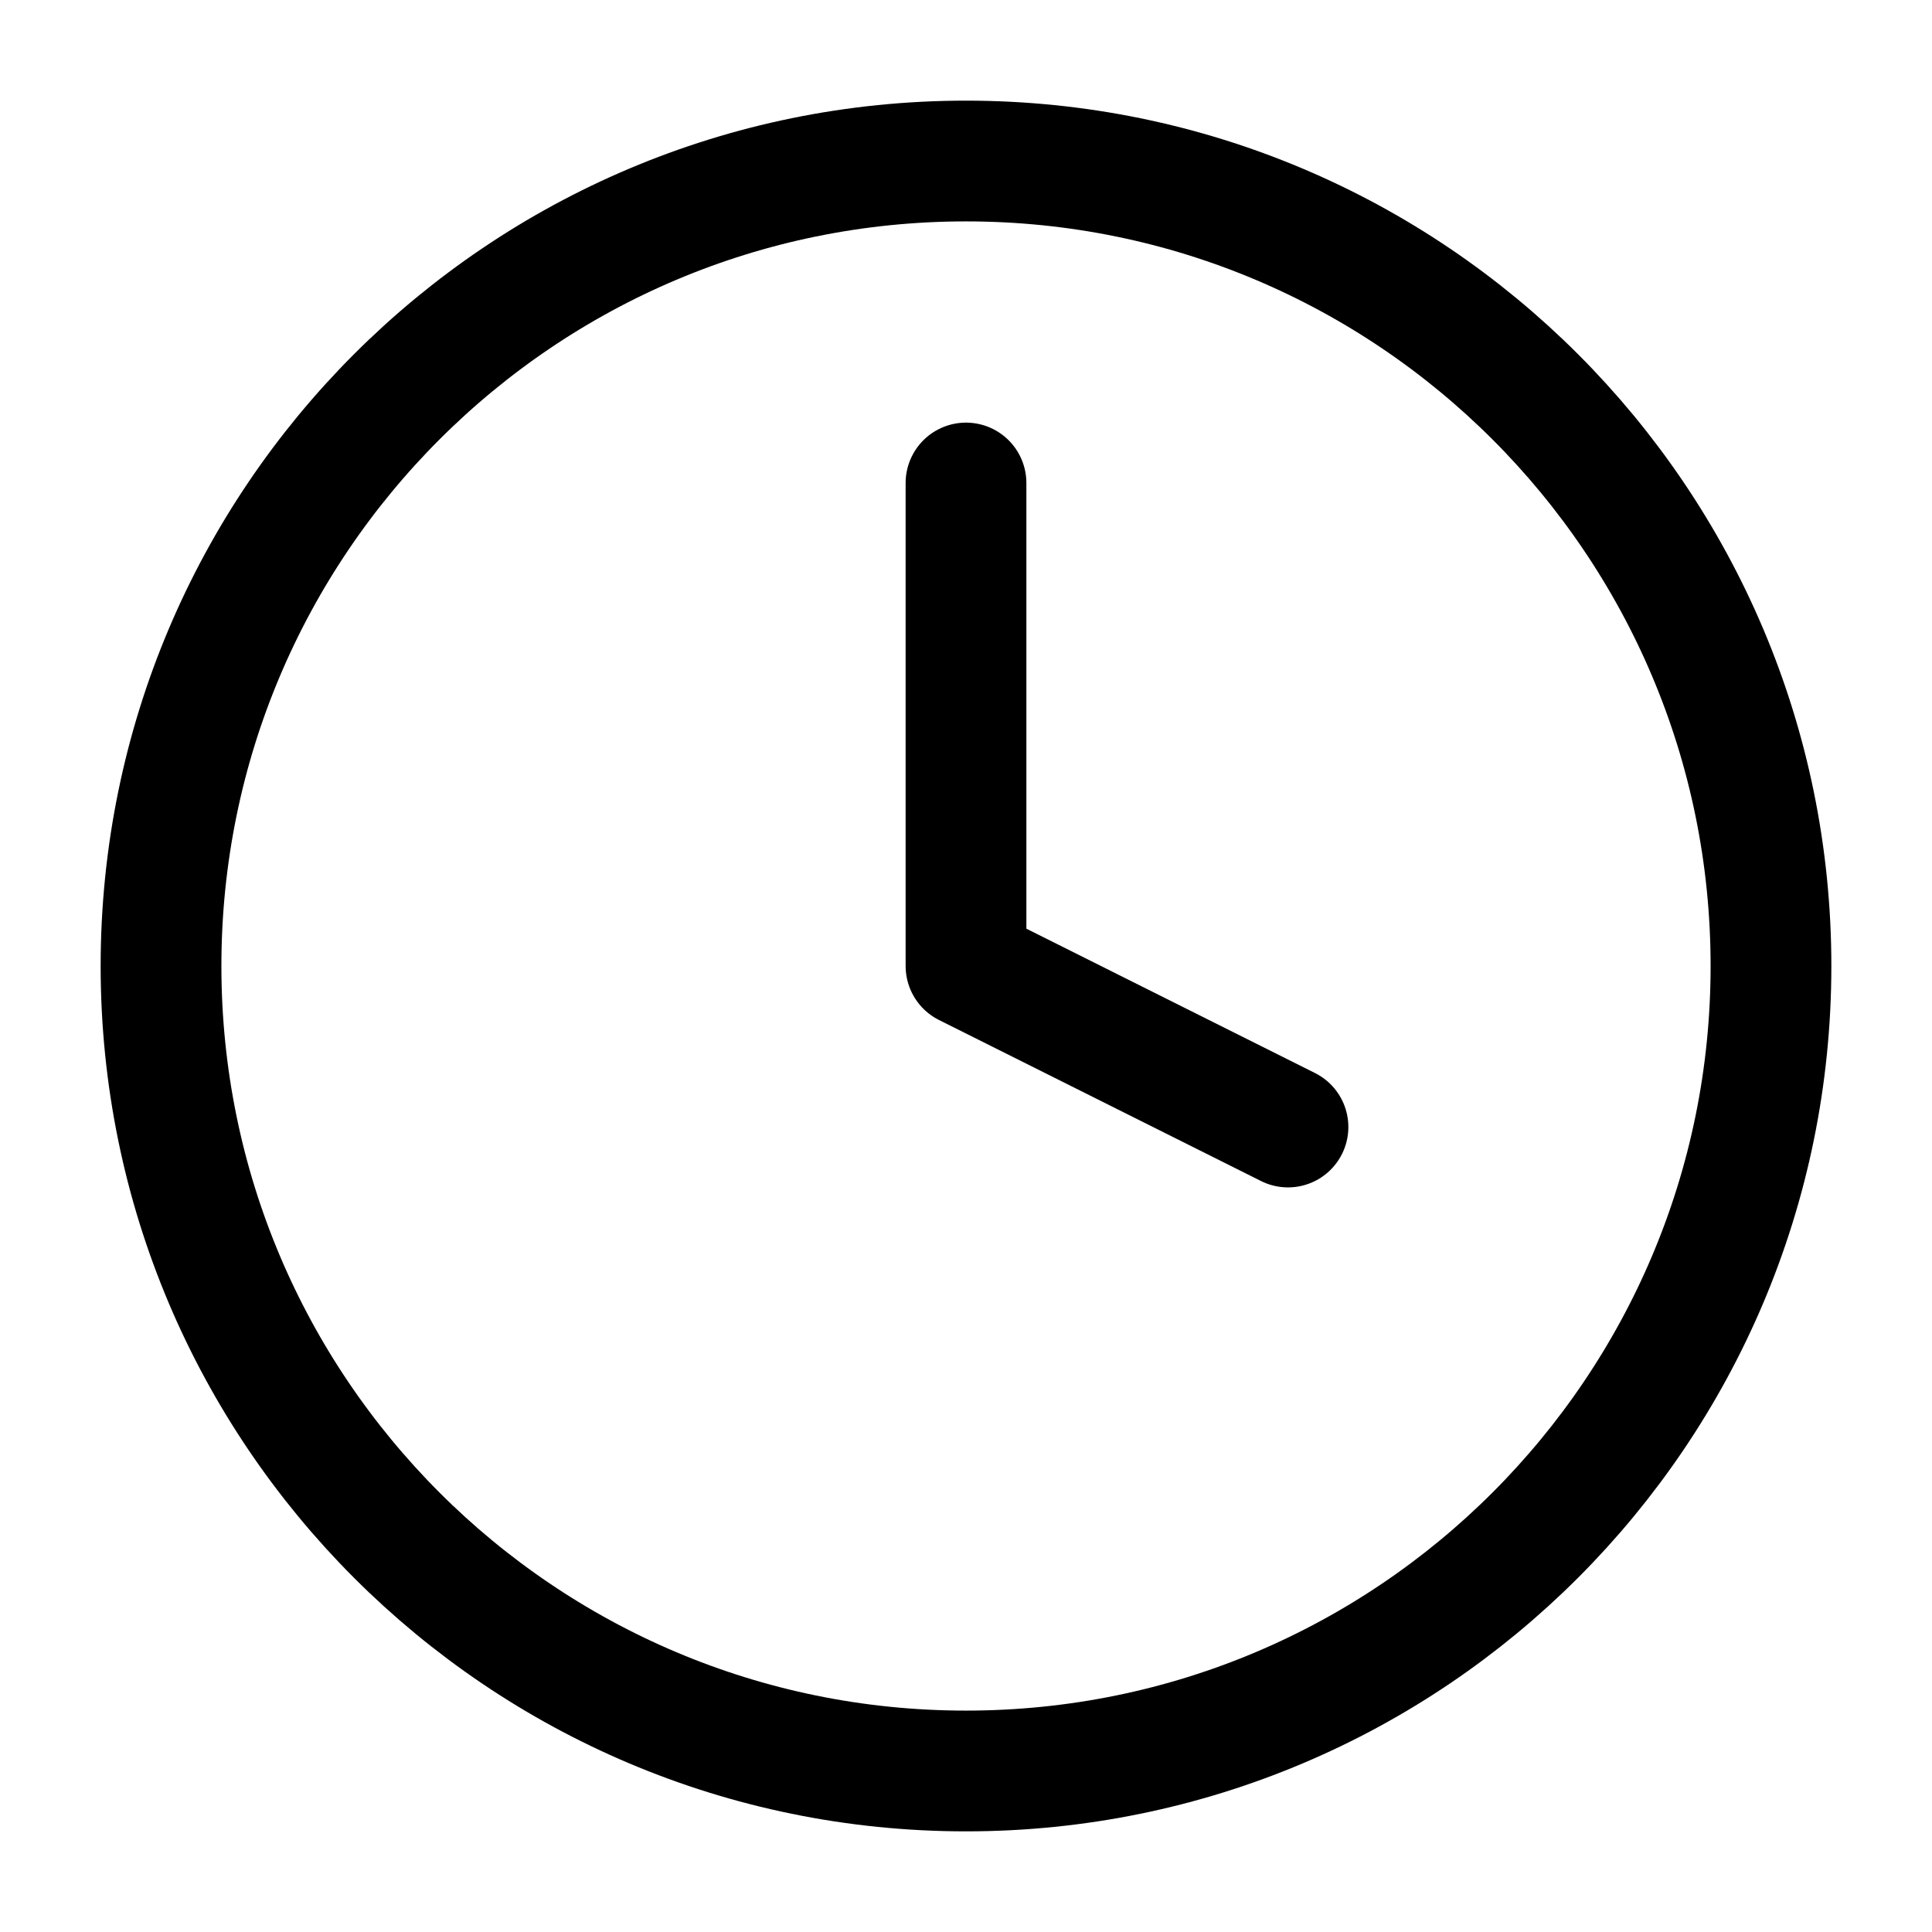
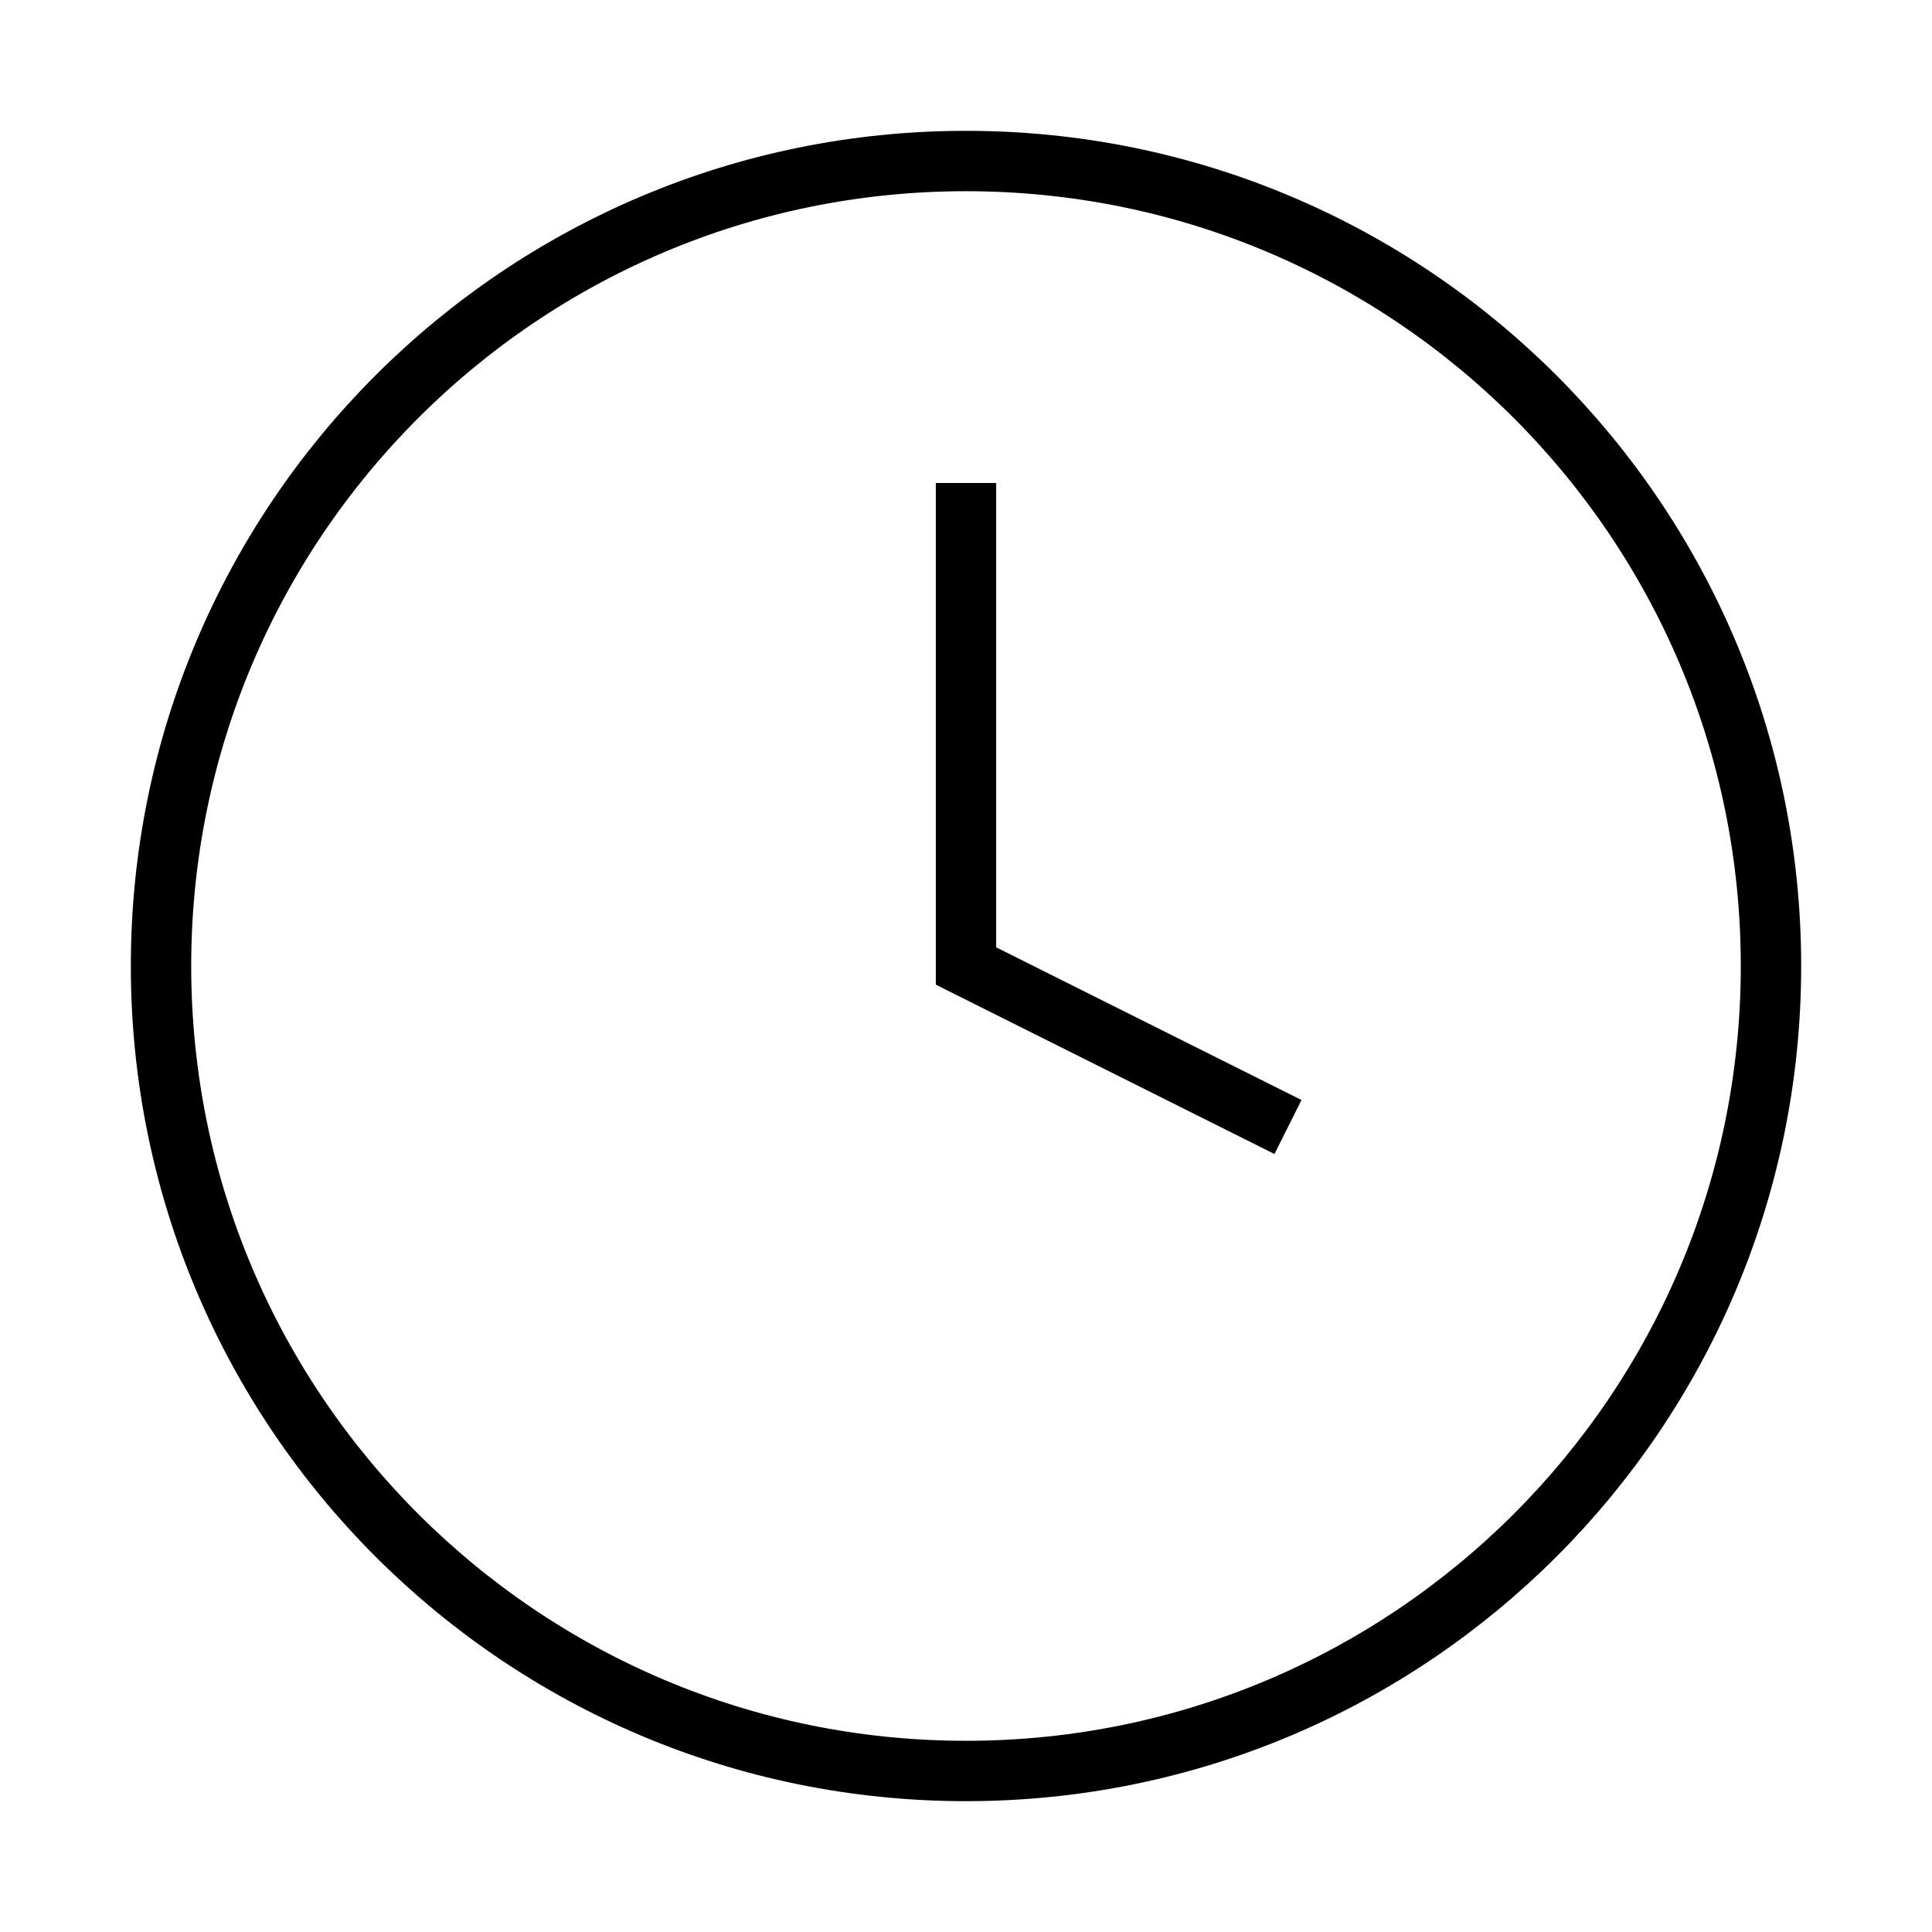
<svg xmlns="http://www.w3.org/2000/svg" width="32" height="32" viewBox="0 0 32 32" fill="none">
-   <path d="M16 29.333C23.364 29.333 29.333 23.364 29.333 16C29.333 8.636 23.364 2.667 16 2.667C8.636 2.667 2.667 8.636 2.667 16C2.667 23.364 8.636 29.333 16 29.333Z" stroke="url(#paint0_linear_115_1734)" stroke-width="2" stroke-linecap="round" stroke-linejoin="round" />
-   <path d="M16 8V16L21.333 18.667" stroke="url(#paint1_linear_115_1734)" stroke-width="2" stroke-linecap="round" stroke-linejoin="round" />
+   <path d="M16 29.333C23.364 29.333 29.333 23.364 29.333 16C29.333 8.636 23.364 2.667 16 2.667C8.636 2.667 2.667 8.636 2.667 16C2.667 23.364 8.636 29.333 16 29.333Z" stroke="url(#paint0_linear_115_1734)" strokeWidth="2" strokeLinecap="round" strokeLinejoin="round" />
+   <path d="M16 8V16L21.333 18.667" stroke="url(#paint1_linear_115_1734)" strokeWidth="2" strokeLinecap="round" strokeLinejoin="round" />
  <defs>
    <linearGradient id="paint0_linear_115_1734" x1="2.667" y1="16" x2="29.333" y2="16" gradientUnits="userSpaceOnUse">
      <stop stopColor="#FF416C" />
      <stop offset="1" stopColor="#FF4B2B" />
    </linearGradient>
    <linearGradient id="paint1_linear_115_1734" x1="16" y1="13.333" x2="21.333" y2="13.333" gradientUnits="userSpaceOnUse">
      <stop stopColor="#FF416C" />
      <stop offset="1" stopColor="#FF4B2B" />
    </linearGradient>
  </defs>
</svg>
